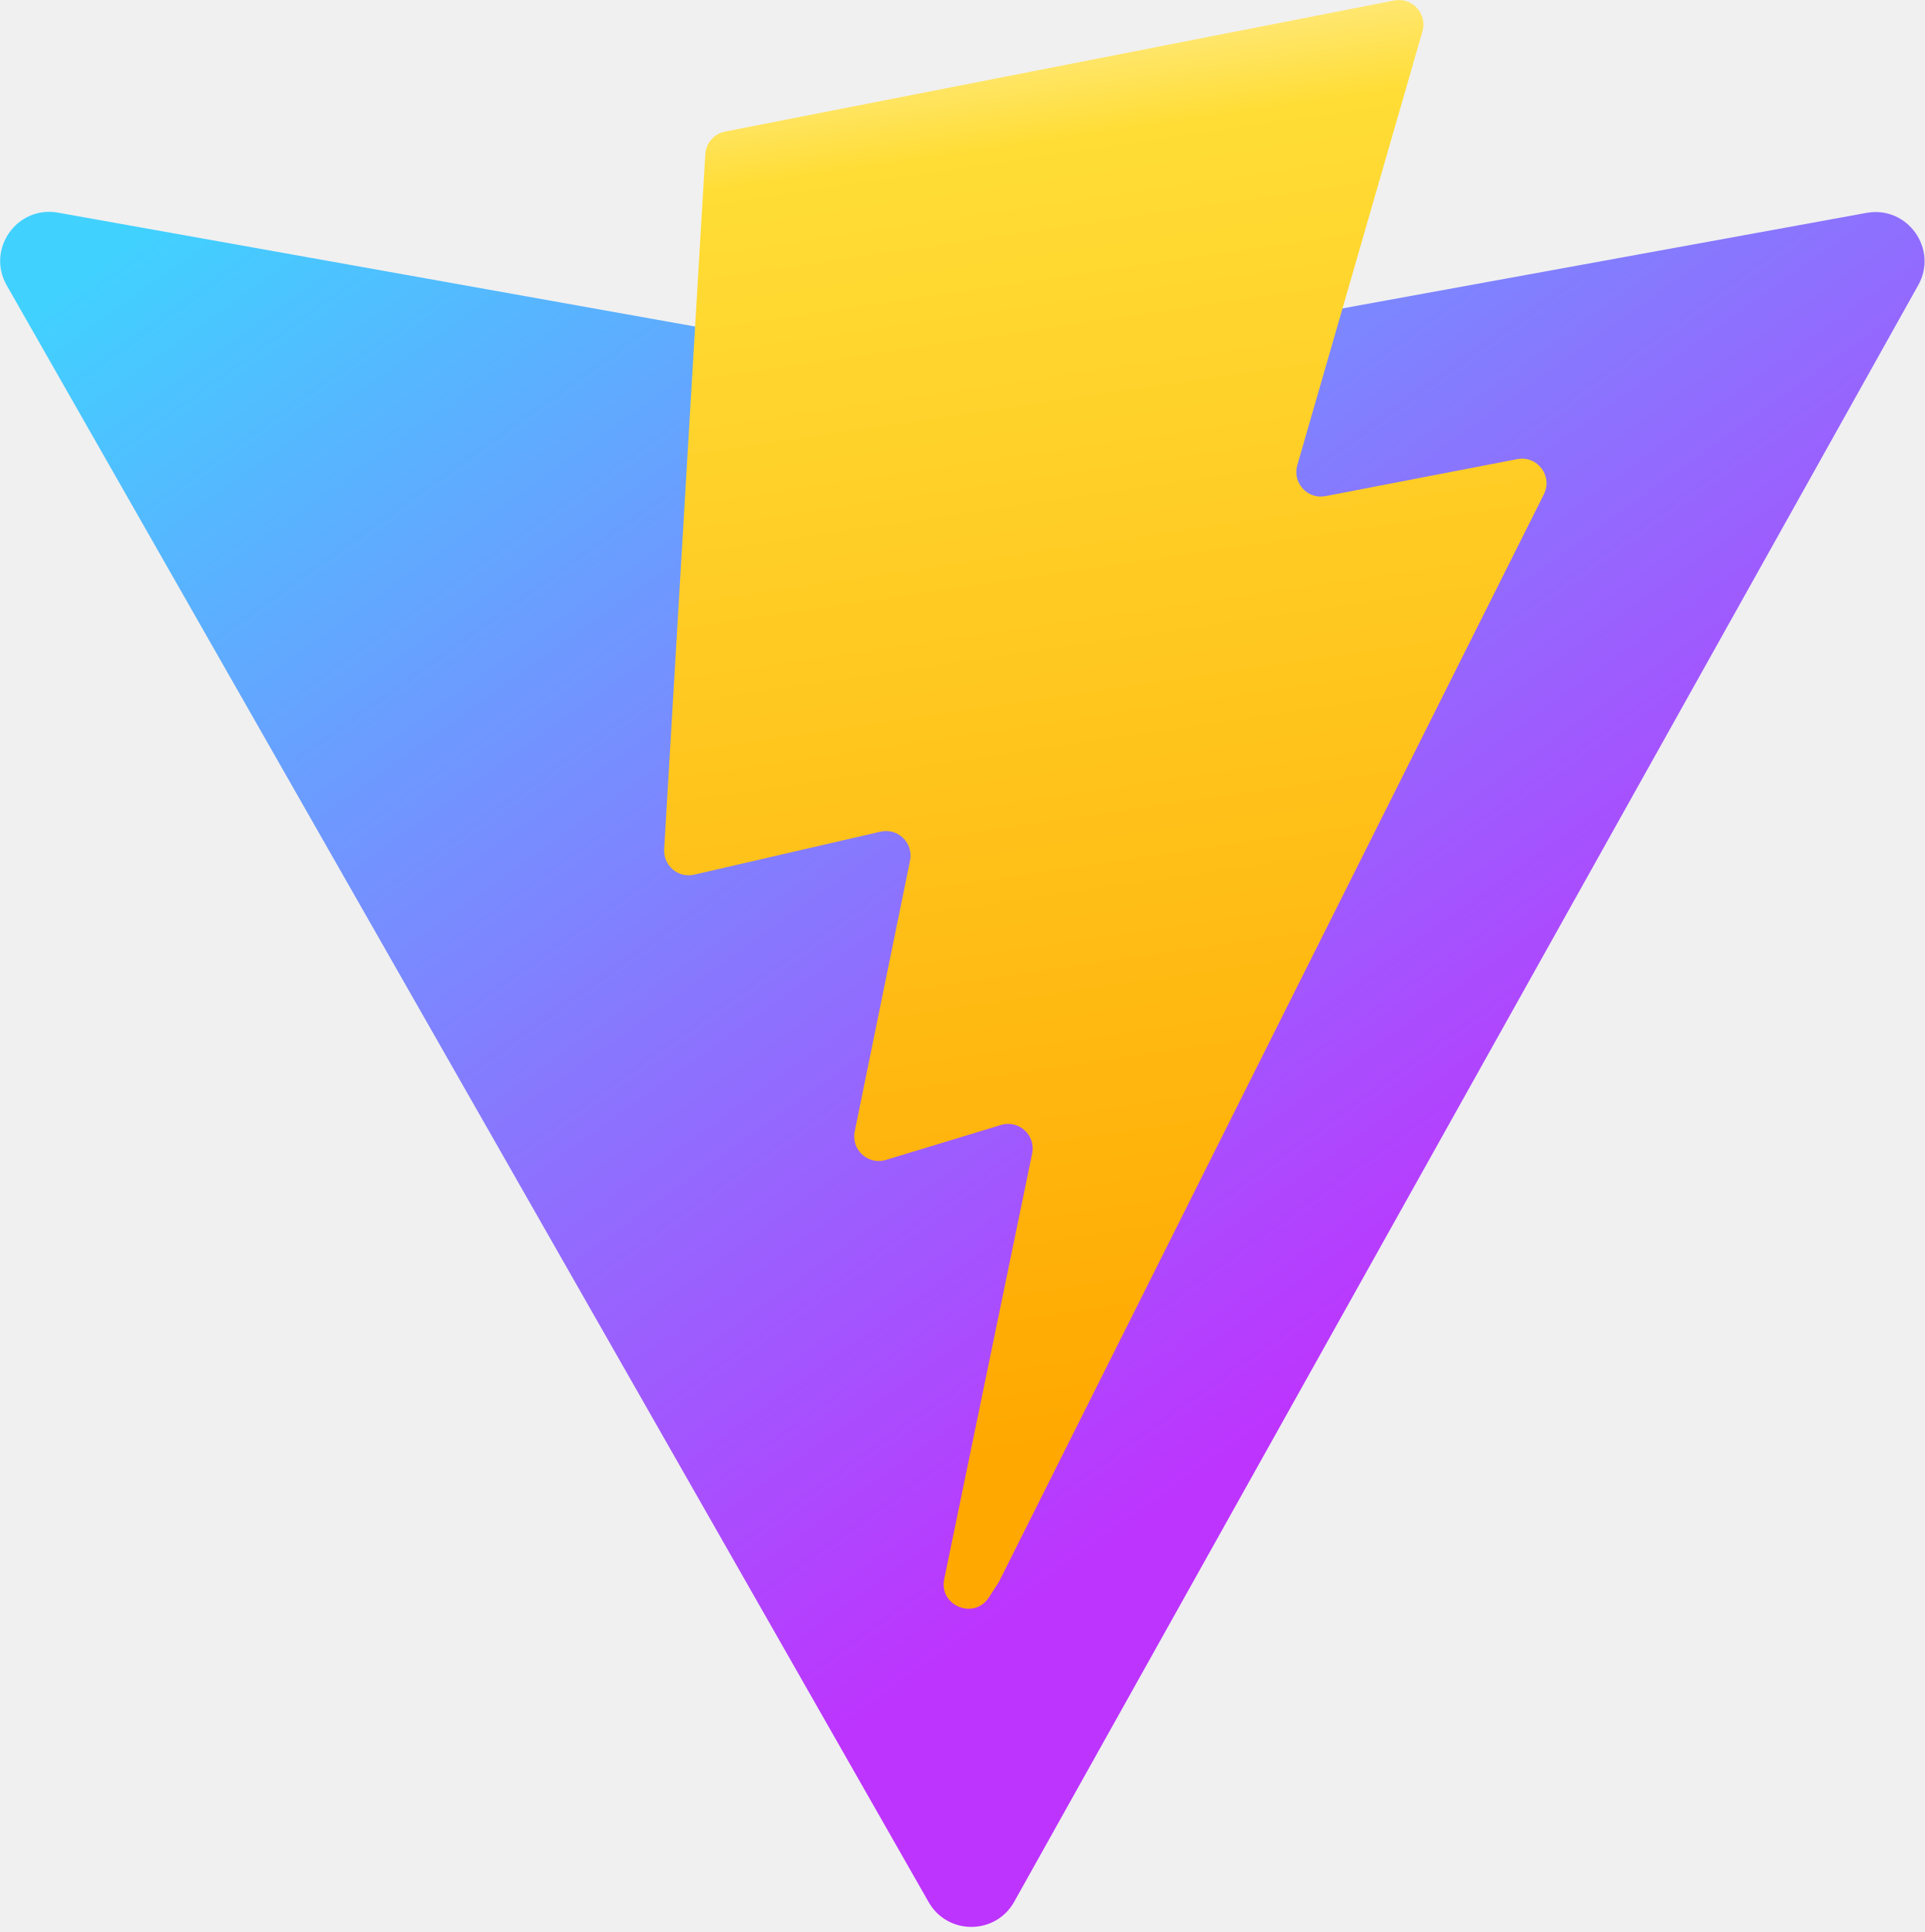
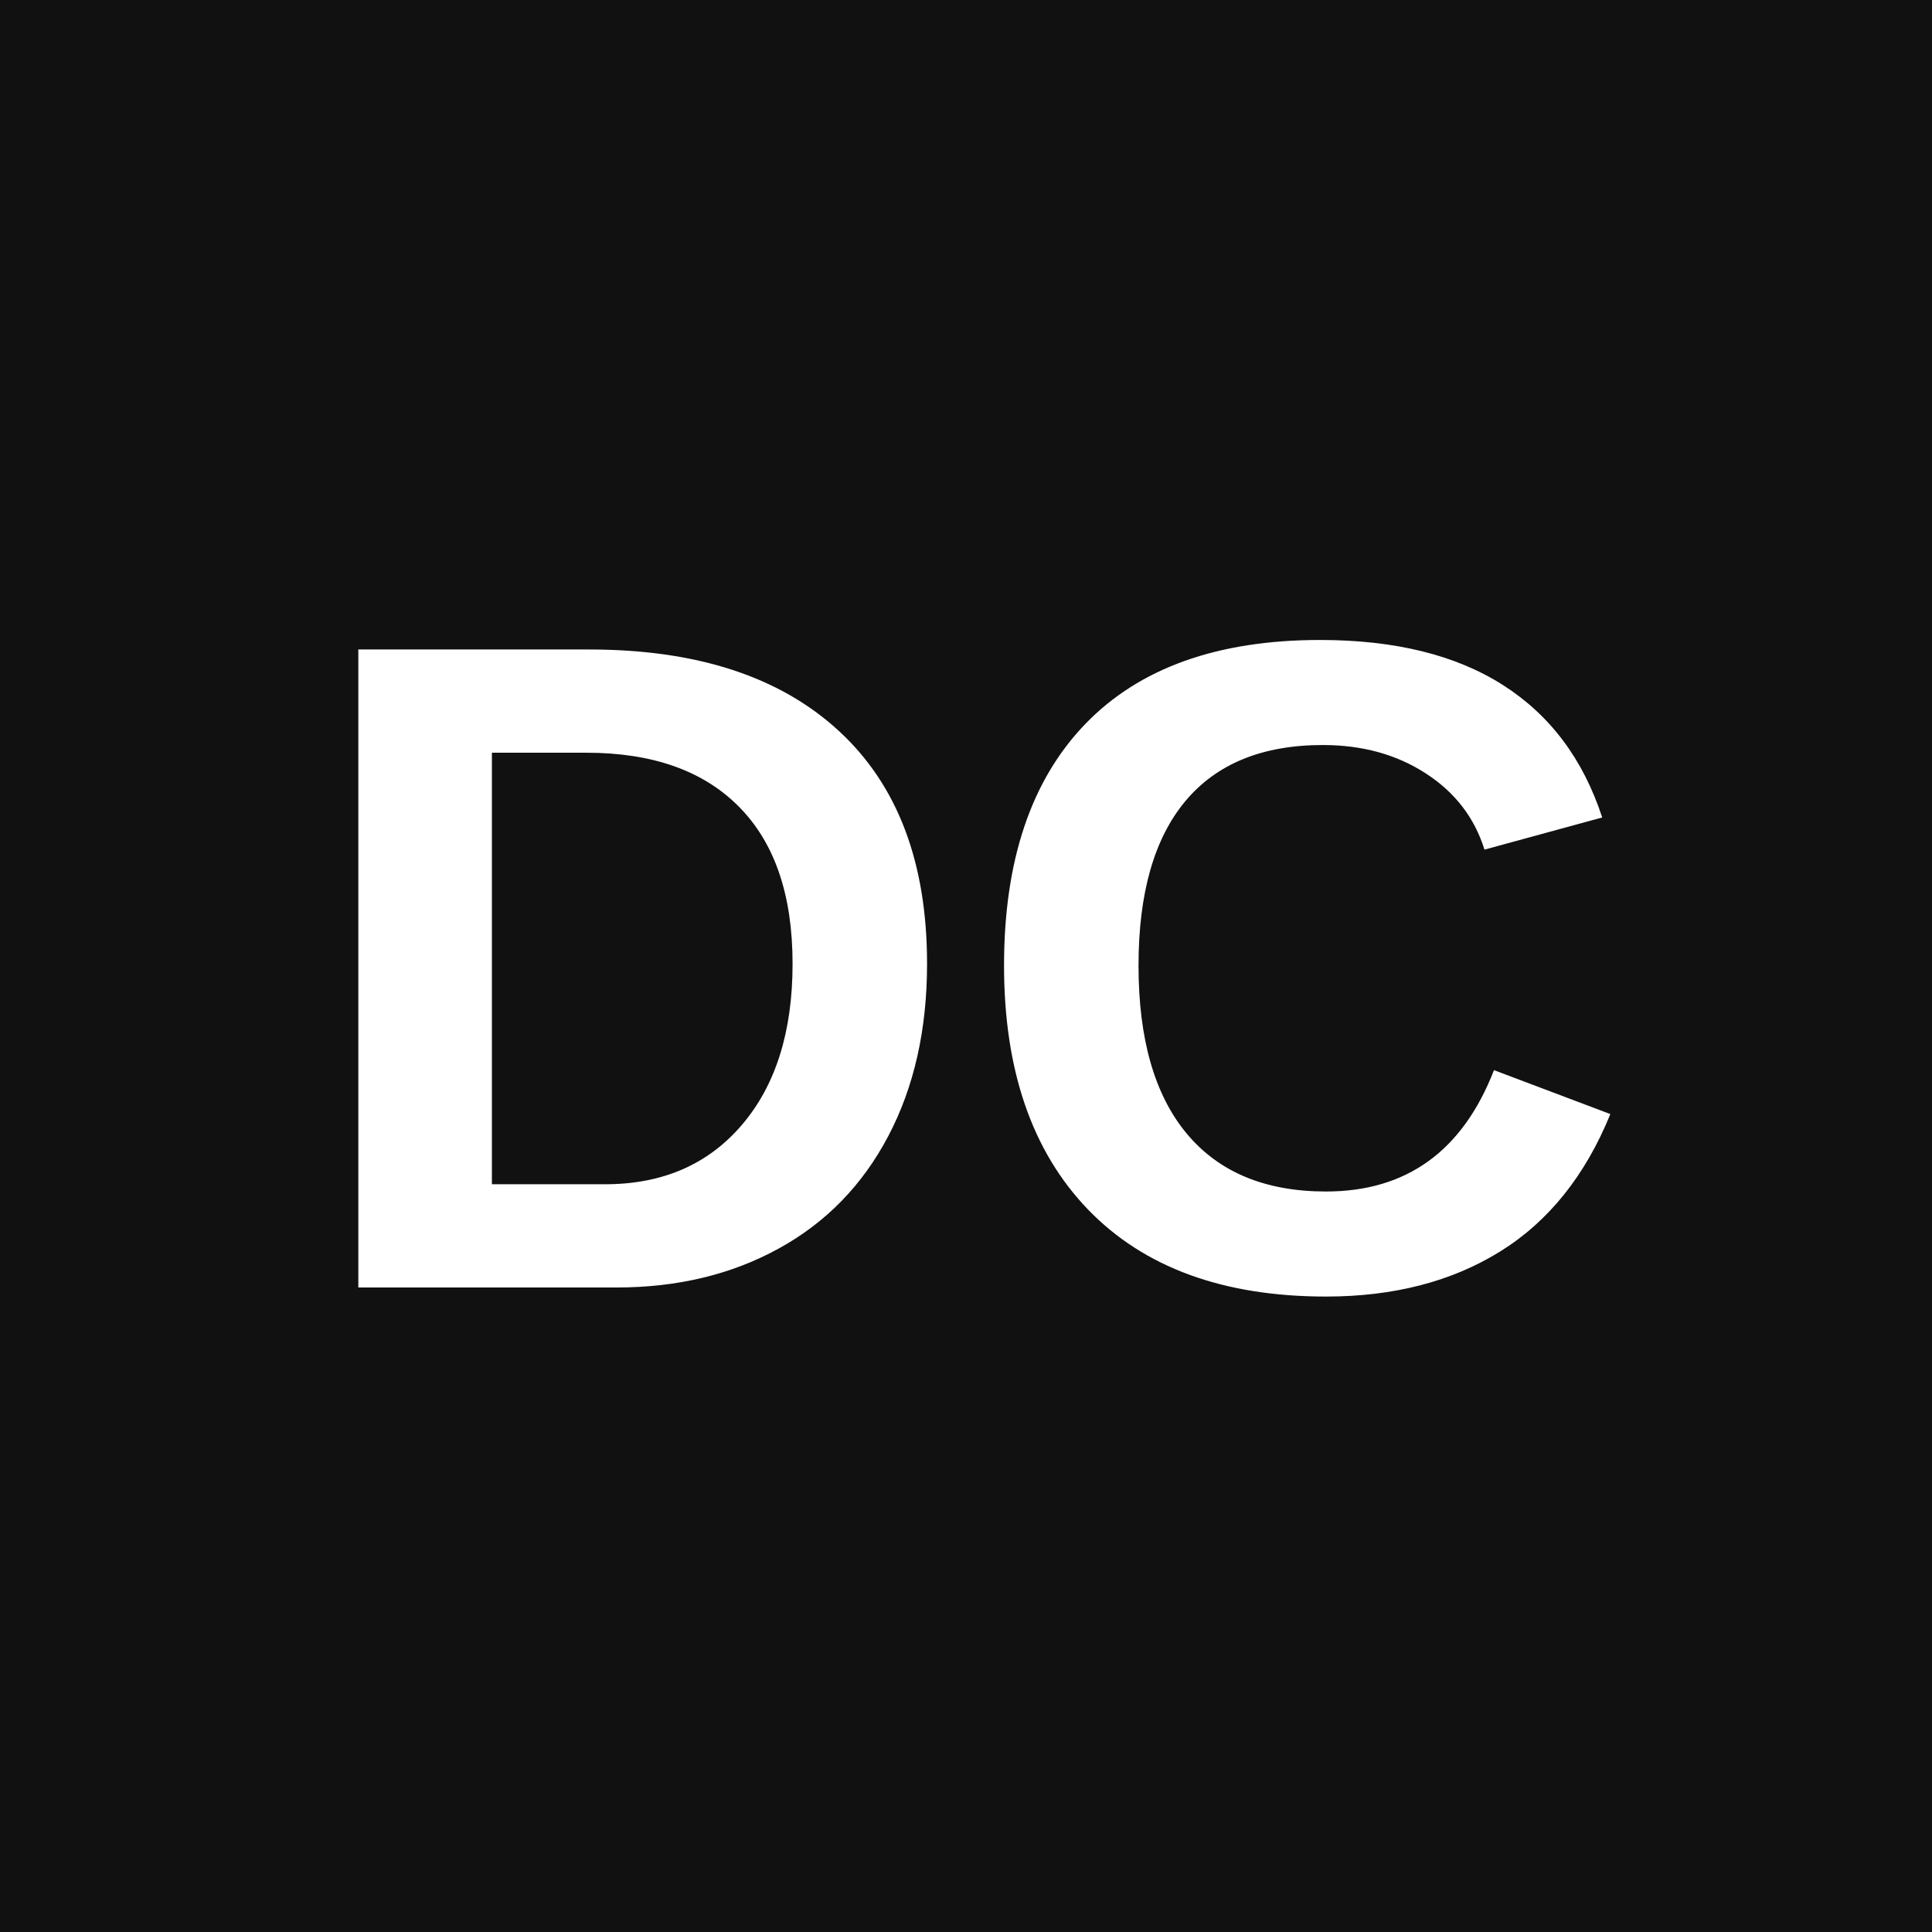
- <svg xmlns="http://www.w3.org/2000/svg" aria-hidden="true" role="img" class="iconify iconify--logos" width="31.88" height="32" preserveAspectRatio="xMidYMid meet" viewBox="0 0 256 257">
-   <defs>
-     <linearGradient id="IconifyId1813088fe1fbc01fb466" x1="-.828%" x2="57.636%" y1="7.652%" y2="78.411%">
-       <stop offset="0%" stop-color="#41D1FF" />
-       <stop offset="100%" stop-color="#BD34FE" />
-     </linearGradient>
-     <linearGradient id="IconifyId1813088fe1fbc01fb467" x1="43.376%" x2="50.316%" y1="2.242%" y2="89.03%">
-       <stop offset="0%" stop-color="#FFEA83" />
-       <stop offset="8.333%" stop-color="#FFDD35" />
-       <stop offset="100%" stop-color="#FFA800" />
-     </linearGradient>
-   </defs>
-   <path fill="url(#IconifyId1813088fe1fbc01fb466)" d="M255.153 37.938L134.897 252.976c-2.483 4.44-8.862 4.466-11.382.048L.875 37.958c-2.746-4.814 1.371-10.646 6.827-9.67l120.385 21.517a6.537 6.537 0 0 0 2.322-.004l117.867-21.483c5.438-.991 9.574 4.796 6.877 9.62Z" />
-   <path fill="url(#IconifyId1813088fe1fbc01fb467)" d="M185.432.063L96.44 17.501a3.268 3.268 0 0 0-2.634 3.014l-5.474 92.456a3.268 3.268 0 0 0 3.997 3.378l24.777-5.718c2.318-.535 4.413 1.507 3.936 3.838l-7.361 36.047c-.495 2.426 1.782 4.5 4.151 3.78l15.304-4.649c2.372-.72 4.652 1.36 4.15 3.788l-11.698 56.621c-.732 3.542 3.979 5.473 5.943 2.437l1.313-2.028l72.516-144.72c1.215-2.423-.88-5.186-3.54-4.672l-25.505 4.922c-2.396.462-4.435-1.77-3.759-4.114l16.646-57.705c.677-2.35-1.37-4.583-3.769-4.113Z" />
+ <svg xmlns="http://www.w3.org/2000/svg" width="200" height="200" viewBox="0 0 200 200">
+   <rect width="100%" height="100%" fill="#111111" />
+   <text x="50%" y="50%" text-anchor="middle" dominant-baseline="central" font-family="Arial, sans-serif" font-size="96" fill="#ffffff" font-weight="bold">
+     DC
+   </text>
</svg>
